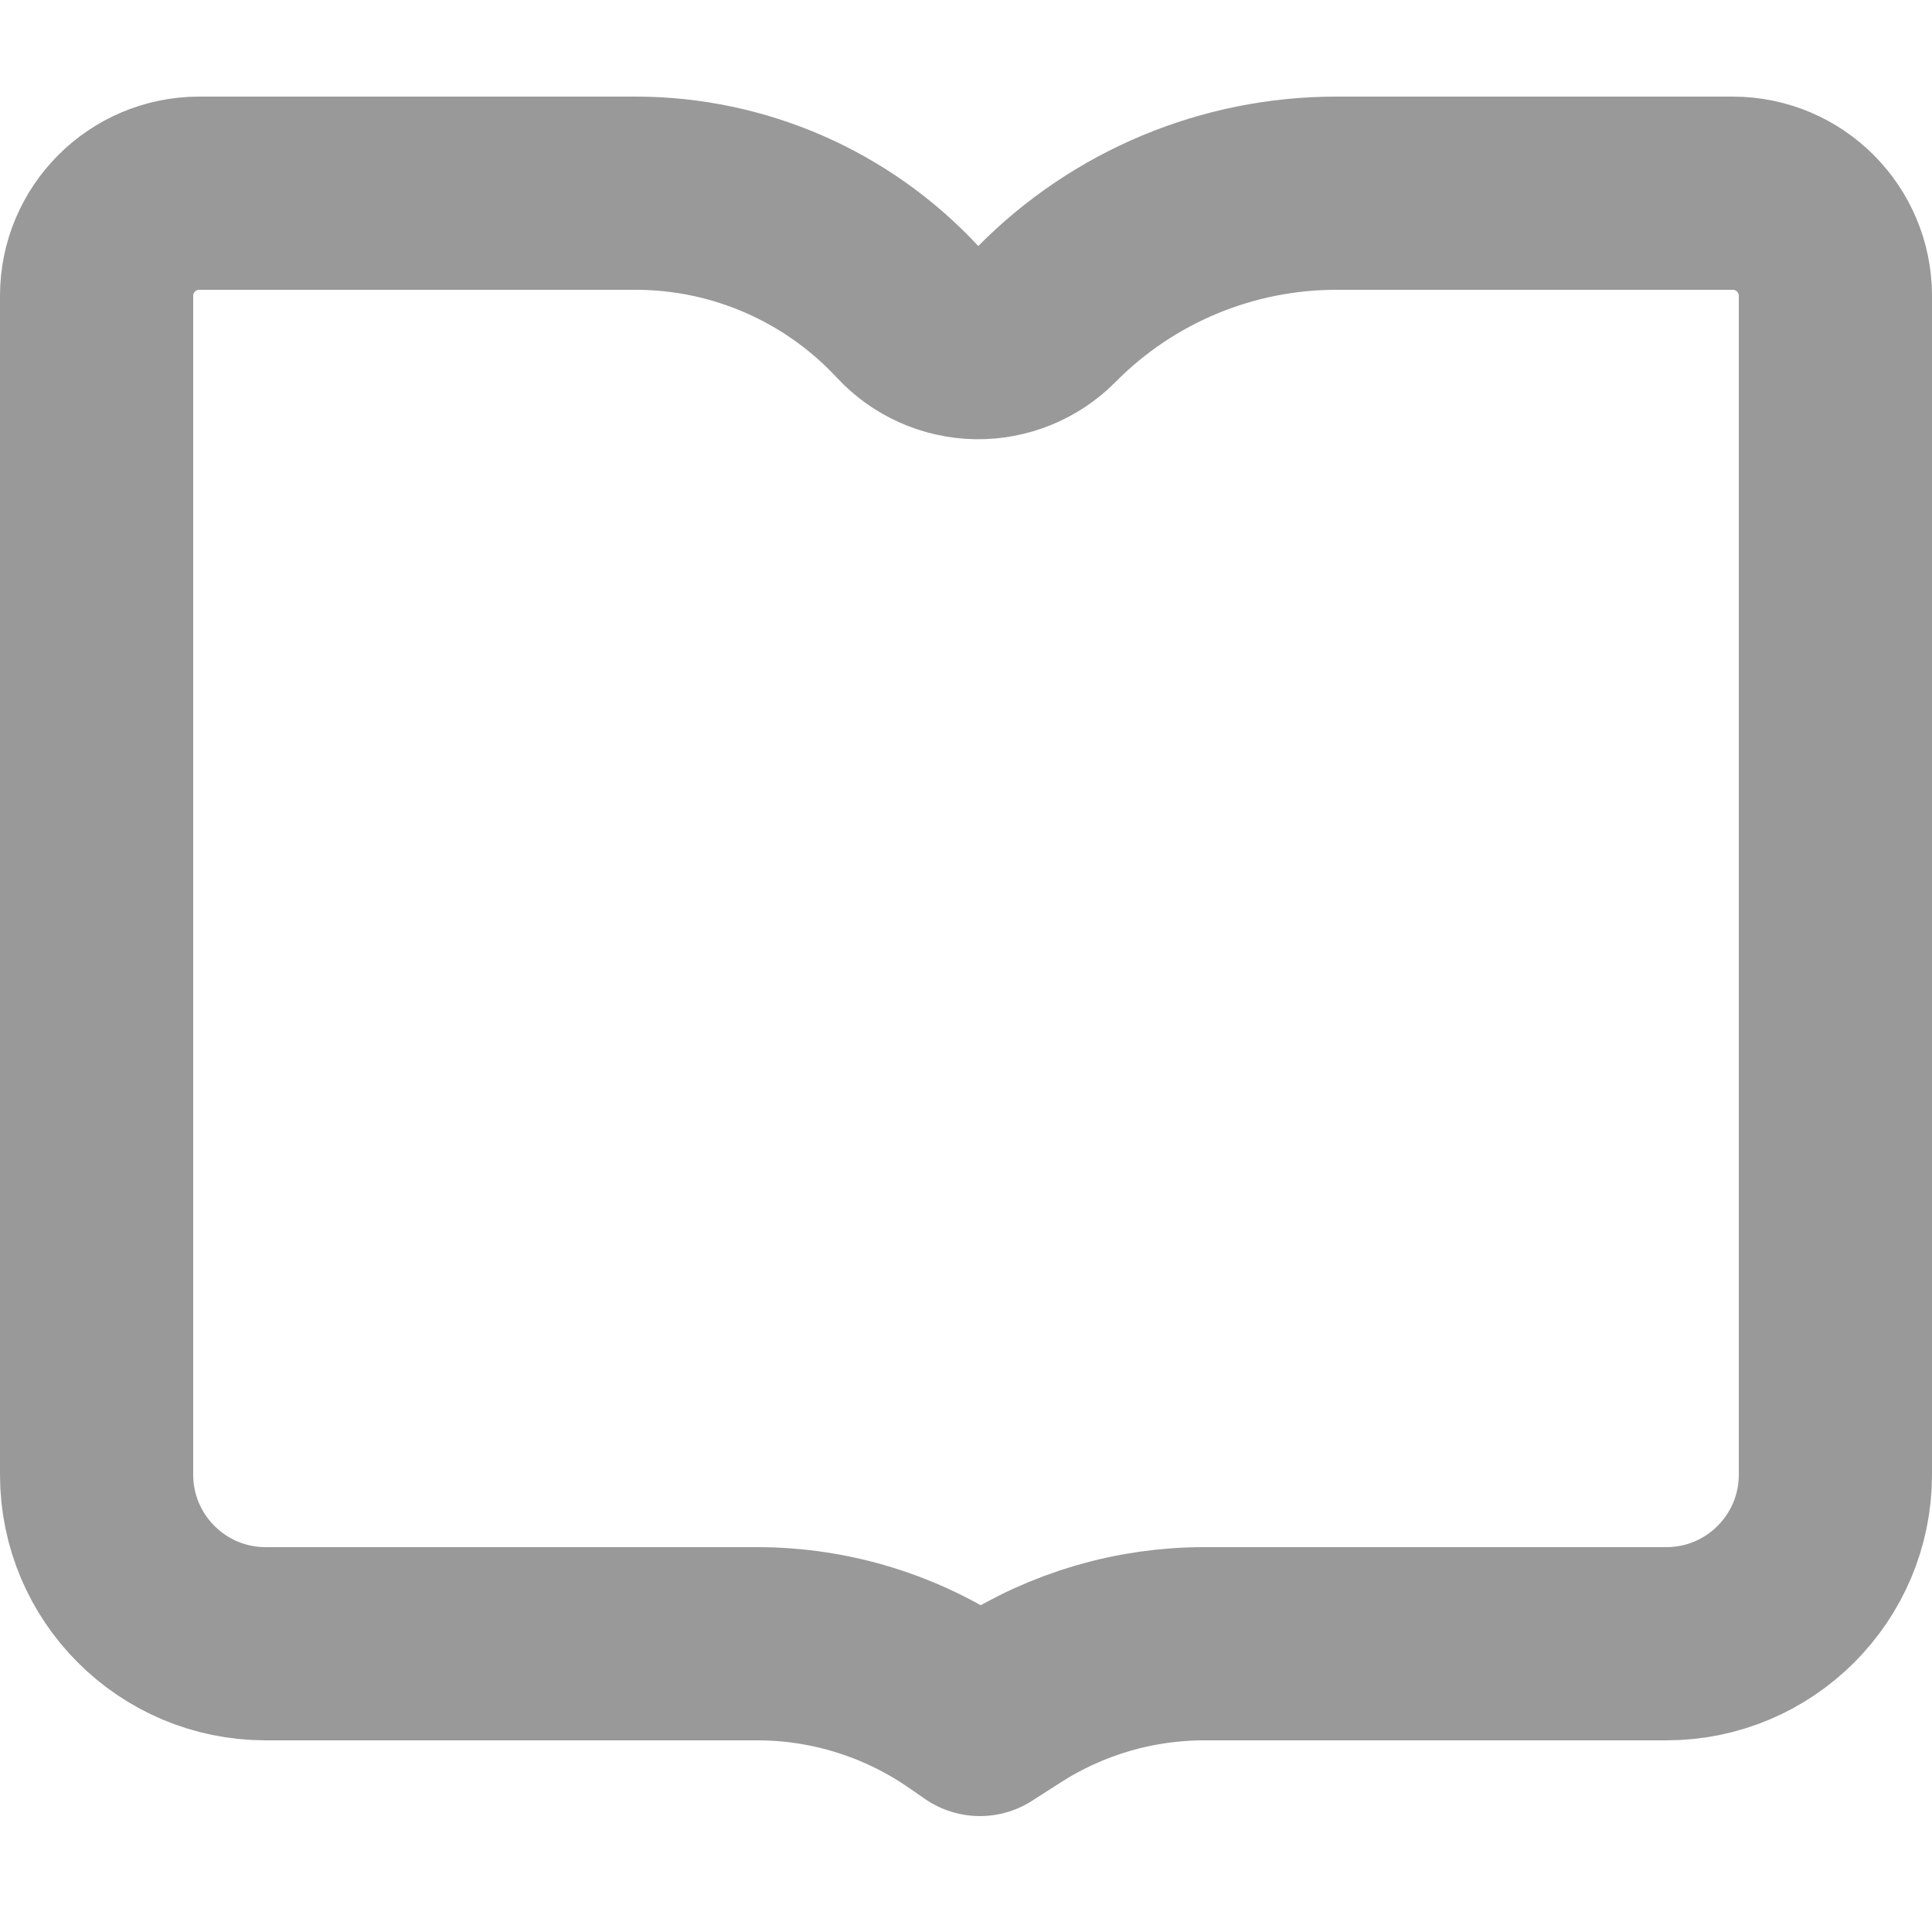
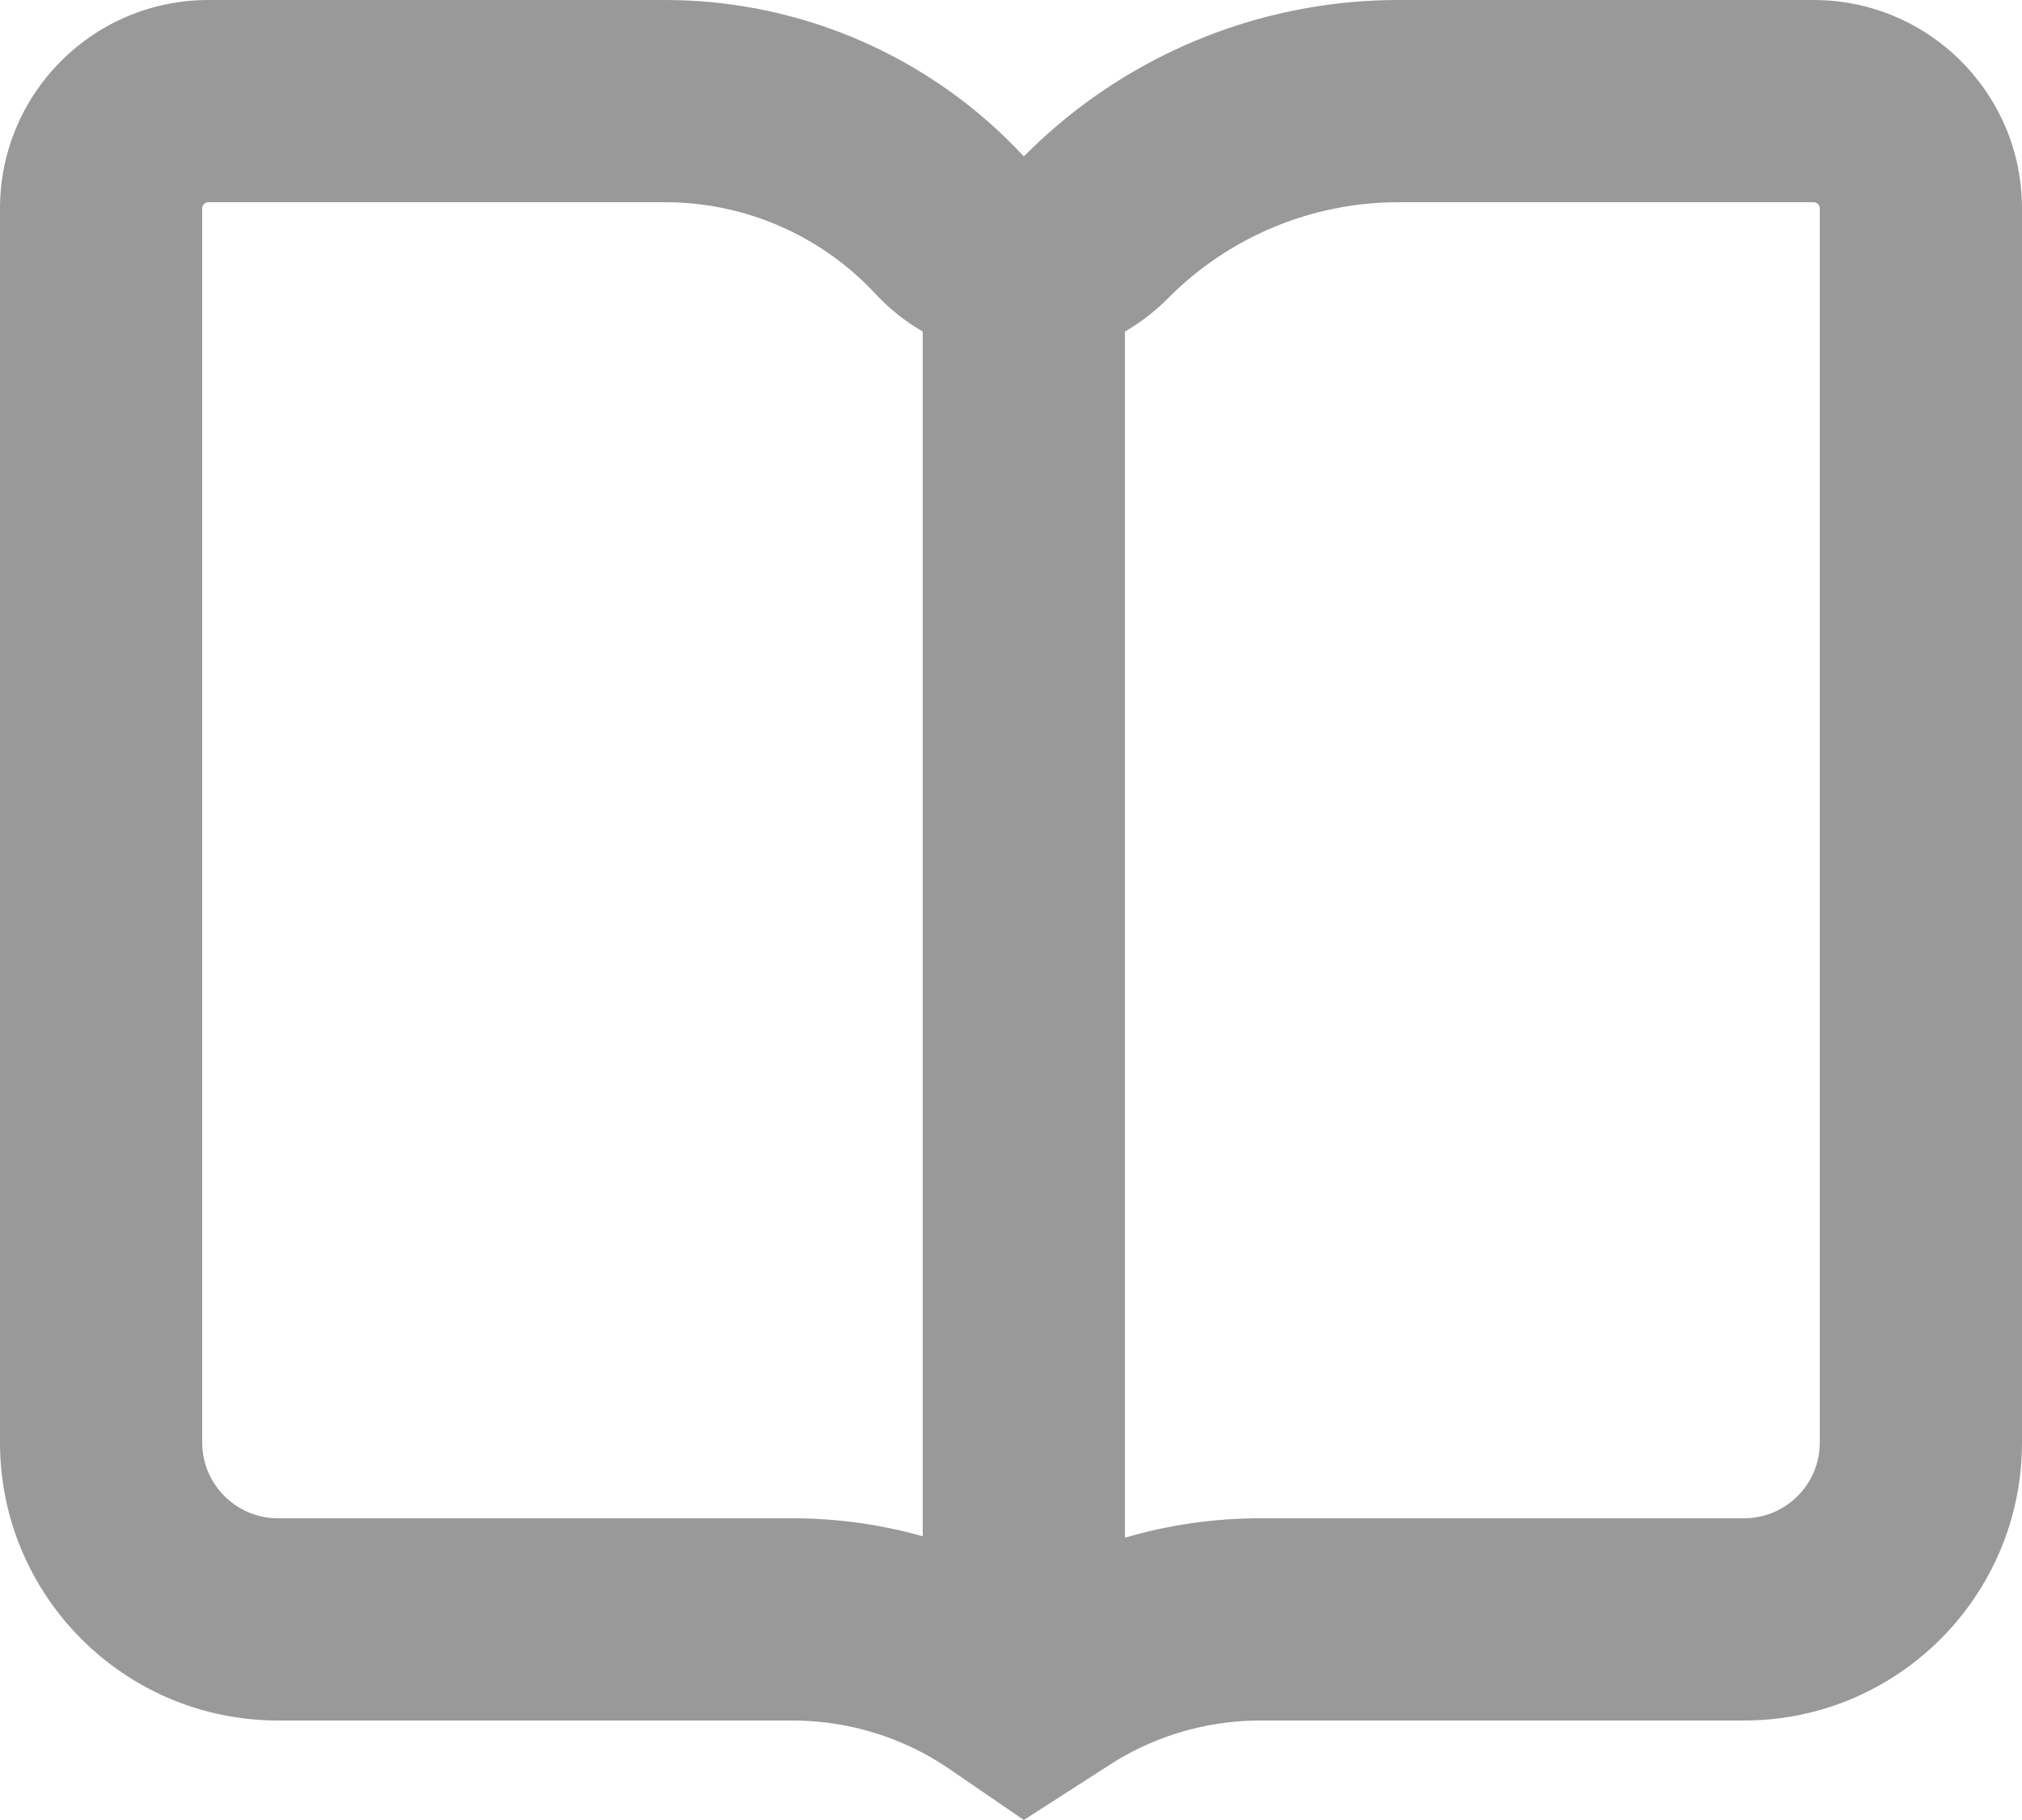
- <svg xmlns="http://www.w3.org/2000/svg" width="20" height="20" viewBox="0 0 20 20" fill="none">
-   <path d="M9.394 3.227C9.579 3.427 9.838 3.542 10.111 3.547C10.383 3.551 10.646 3.444 10.838 3.25C11.629 2.45 12.708 2 13.833 2H17.938C18.524 2 19 2.476 19 3.062V15.266C19 16.232 18.216 17.016 17.25 17.016H12.465C11.746 17.016 11.042 17.223 10.437 17.612L10.144 17.8L9.959 17.672C9.334 17.245 8.595 17.016 7.839 17.016H2.75C1.784 17.016 1 16.232 1 15.266V9.508V3.062C1 2.476 1.476 2 2.062 2H6.58C7.648 2 8.667 2.445 9.394 3.227Z" stroke="black" stroke-opacity="0.4" stroke-width="2" stroke-linejoin="round" />
+ <svg xmlns="http://www.w3.org/2000/svg" width="20" height="18" viewBox="0 0 20 18" fill="none">
+   <path fill-rule="evenodd" clip-rule="evenodd" d="M9.127 3.279C8.955 3.18 8.798 3.055 8.661 2.908C8.124 2.329 7.369 2 6.58 2H2.062C2.05 2 2.043 2.002 2.039 2.004C2.033 2.007 2.025 2.011 2.018 2.018C2.011 2.025 2.007 2.033 2.004 2.039C2.002 2.043 2 2.05 2 2.062V8.508V14.266C2 14.68 2.336 15.016 2.75 15.016H7.839C8.277 15.016 8.71 15.076 9.127 15.194V3.279ZM9.127 17.336C8.731 17.126 8.289 17.016 7.839 17.016H2.75C1.231 17.016 0 15.784 0 14.266V8.508V2.062C0 0.923 0.923 0 2.062 0H6.58C7.788 0 8.948 0.452 9.835 1.258C9.936 1.35 10.033 1.446 10.127 1.547C10.231 1.442 10.339 1.341 10.451 1.246C11.391 0.445 12.589 0 13.833 0H17.938C19.077 0 20 0.923 20 2.062V14.266C20 15.784 18.769 17.016 17.25 17.016H12.465C11.996 17.016 11.535 17.136 11.127 17.363C11.076 17.392 11.027 17.421 10.978 17.453L10.127 18L9.393 17.497C9.307 17.438 9.218 17.384 9.127 17.336ZM11.127 15.208C11.559 15.081 12.01 15.016 12.465 15.016H17.25C17.664 15.016 18 14.68 18 14.266V2.062C18 2.05 17.998 2.043 17.996 2.039C17.993 2.033 17.989 2.025 17.982 2.018C17.975 2.011 17.967 2.007 17.961 2.004C17.956 2.002 17.95 2 17.938 2H13.833C12.975 2 12.152 2.343 11.549 2.954C11.422 3.081 11.28 3.191 11.127 3.279V15.208Z" fill="black" fill-opacity="0.4" />
</svg>
